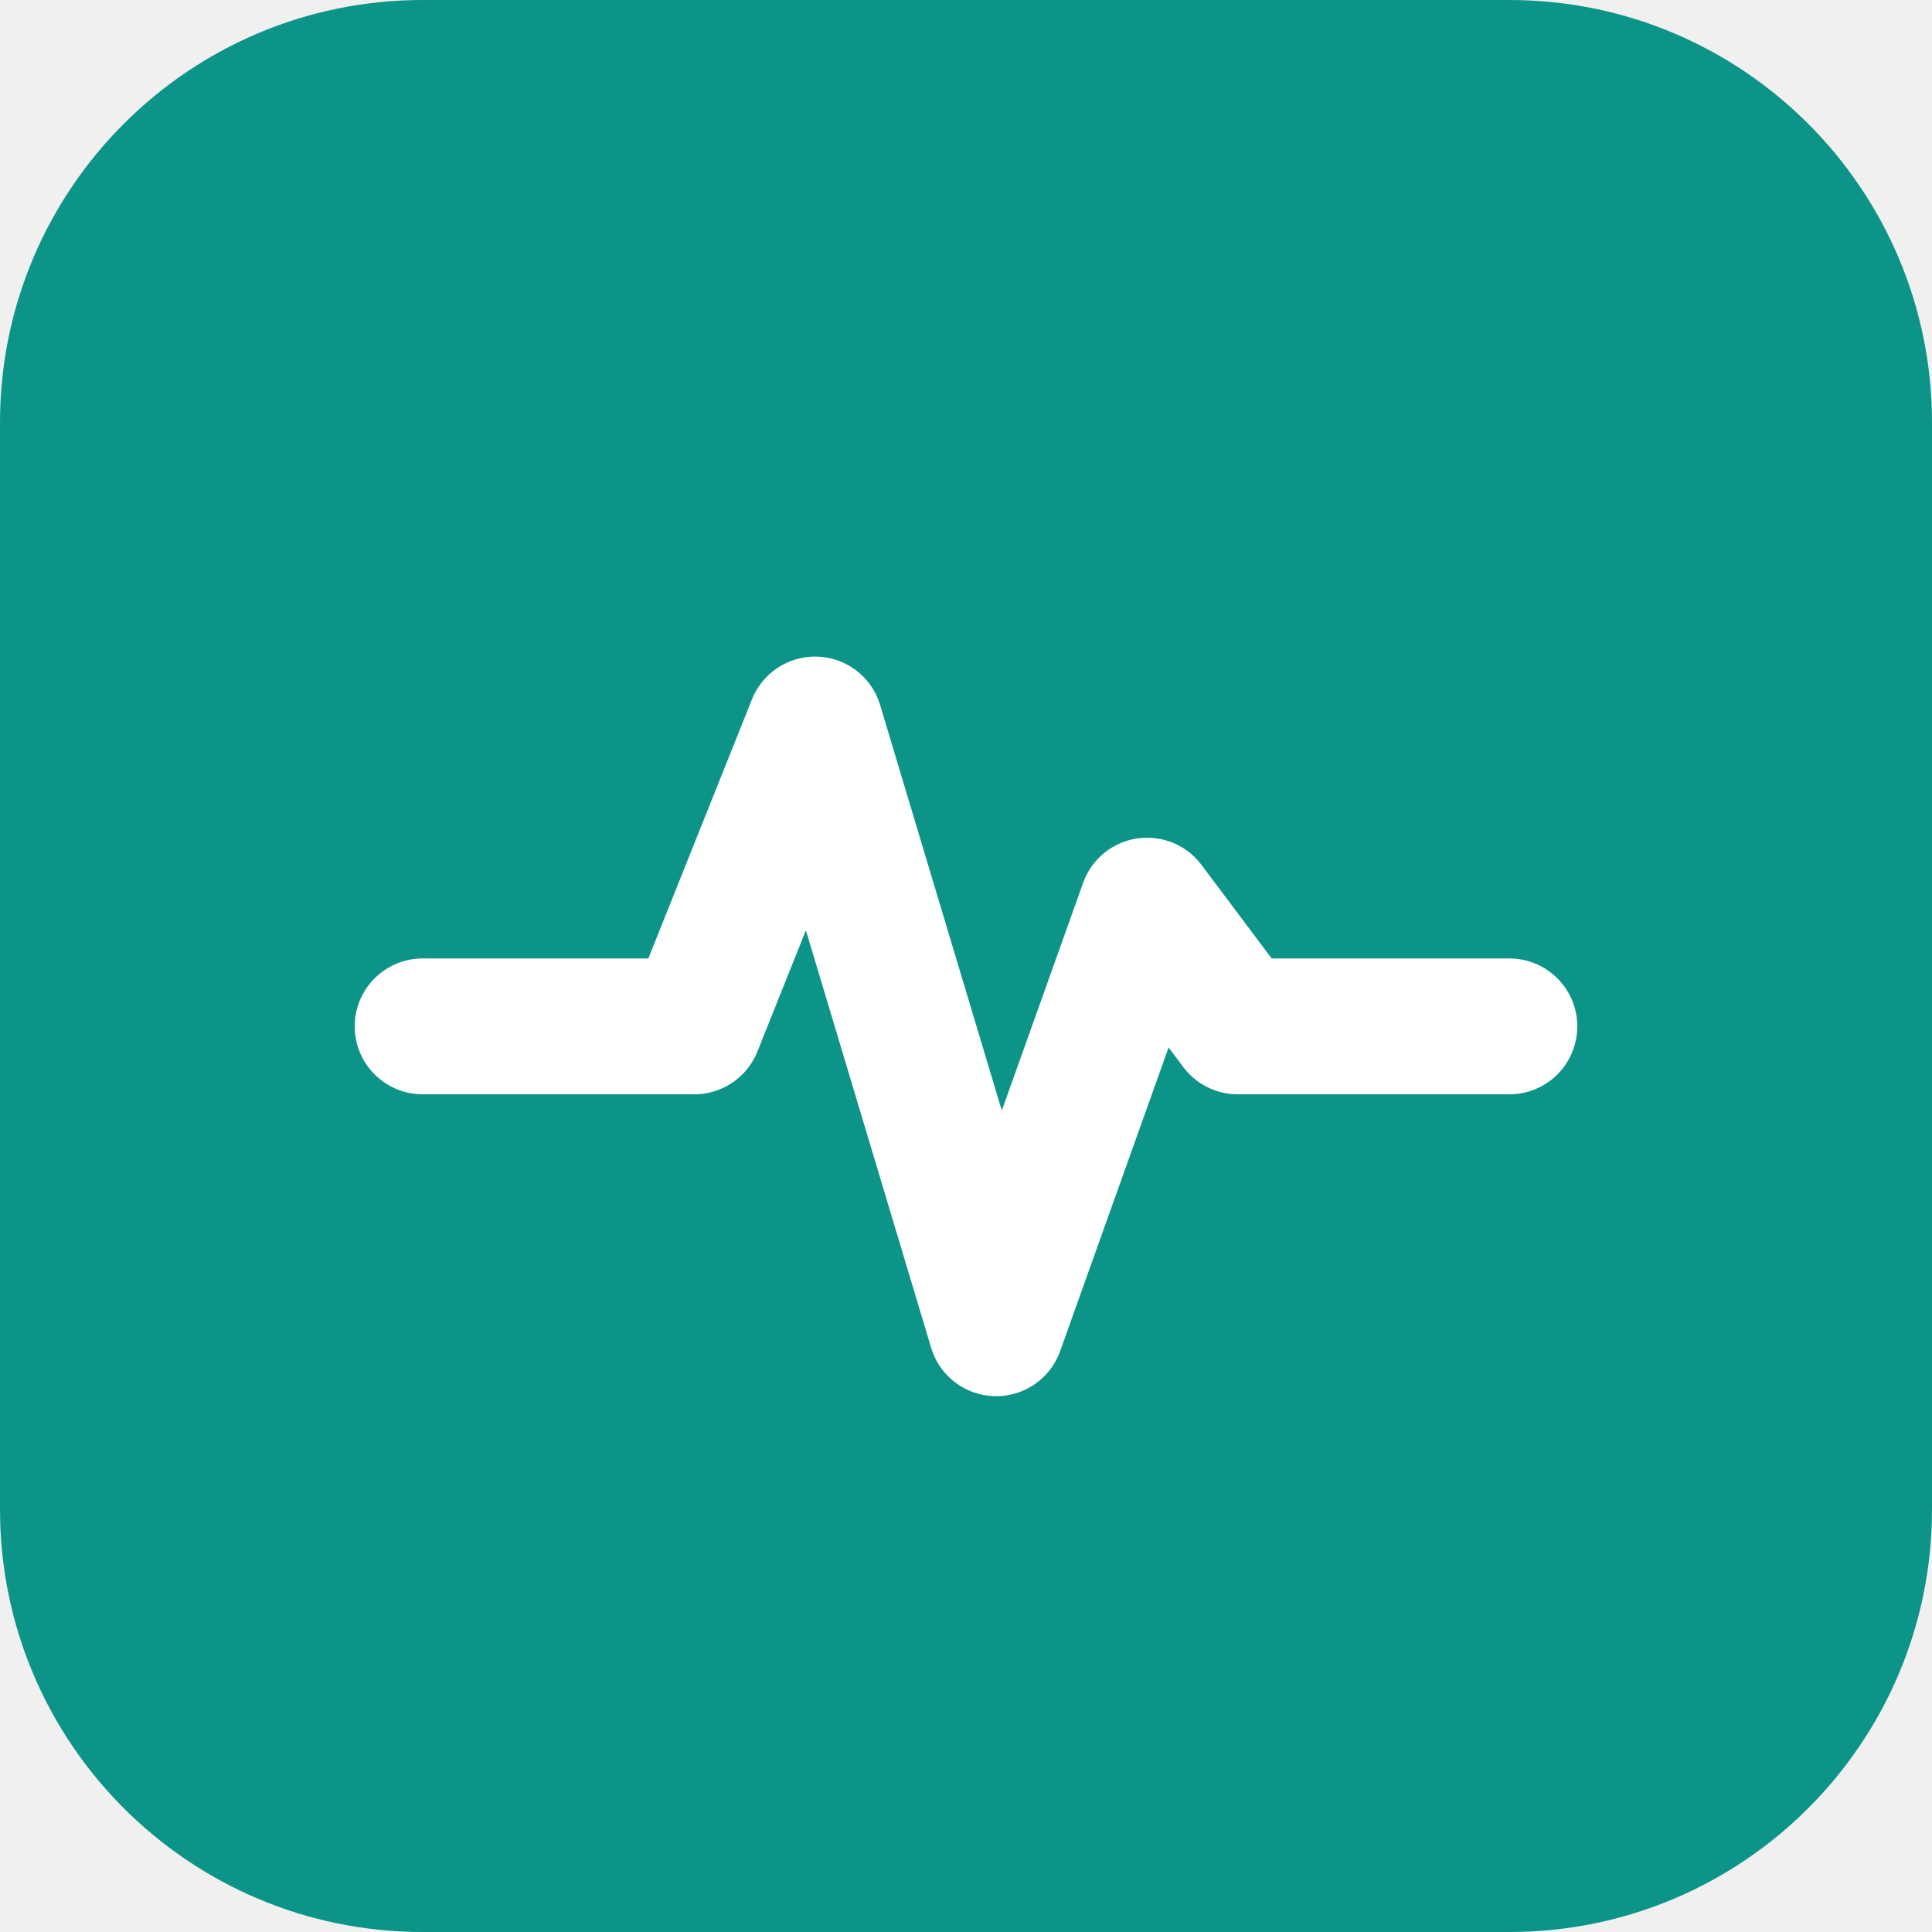
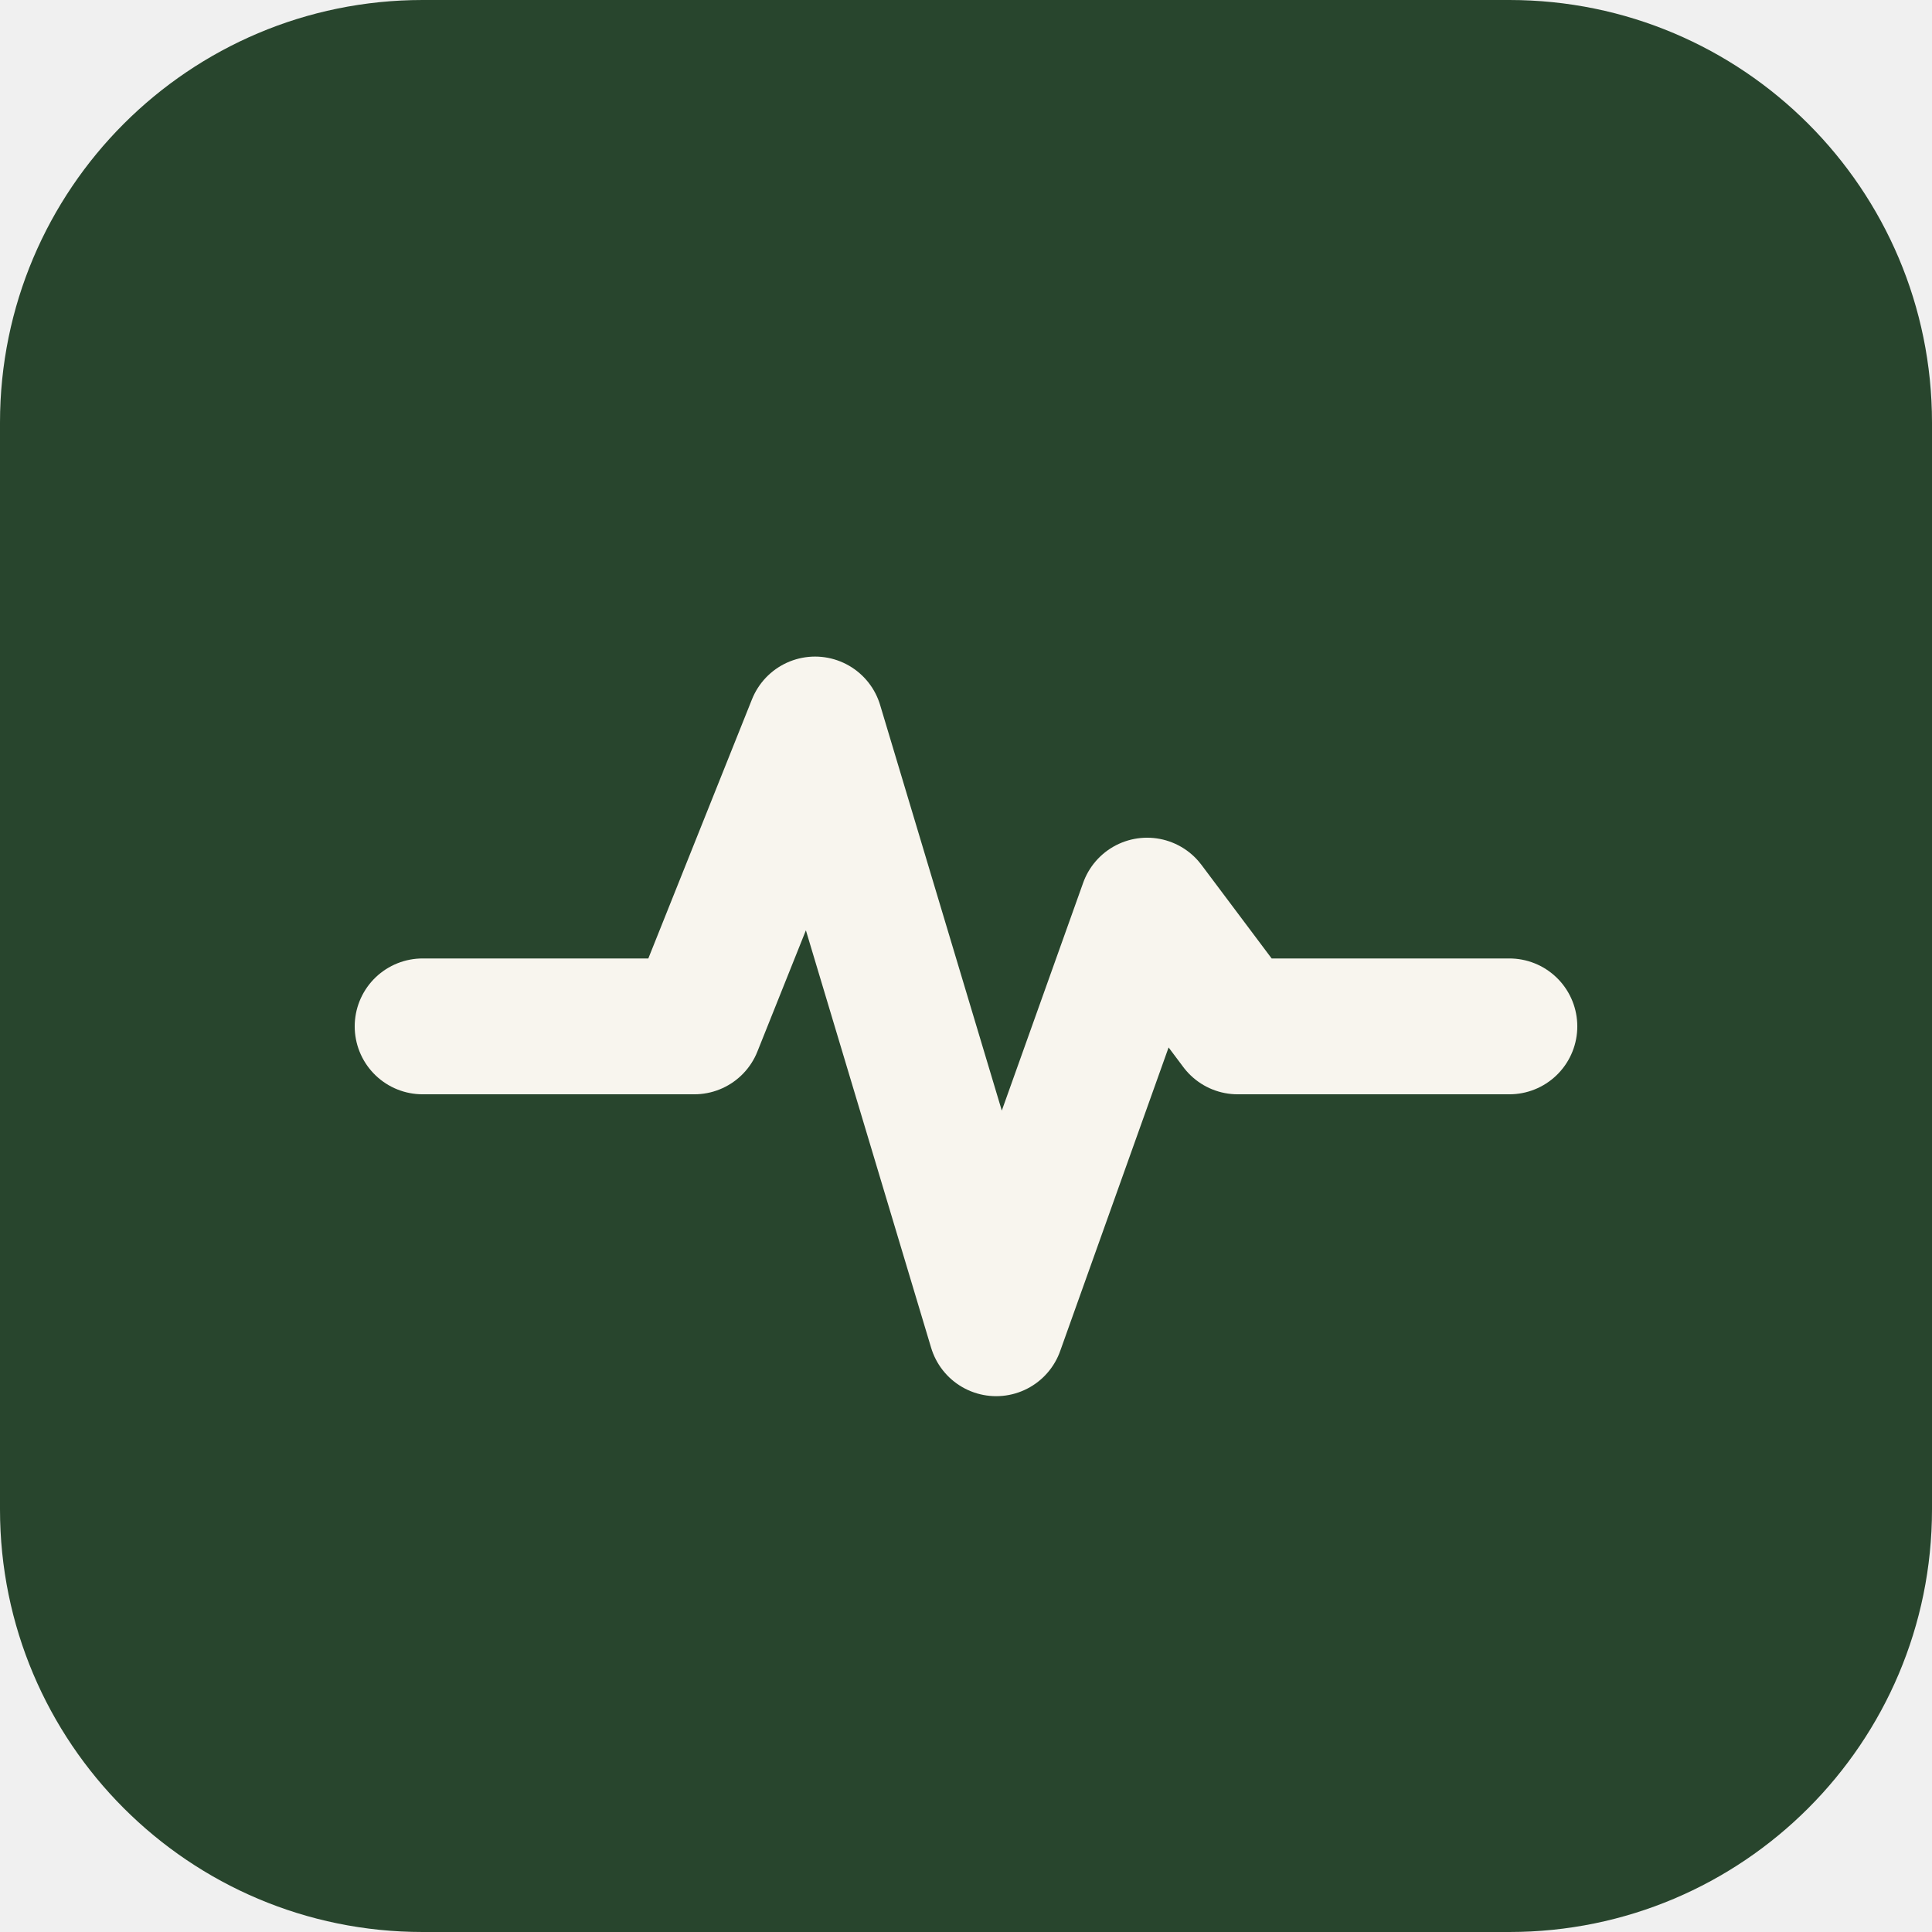
<svg xmlns="http://www.w3.org/2000/svg" viewBox="0 0 64 64">
-   <rect width="64" height="64" rx="14" fill="#0d9488" />
-   <path d="M14 34h9l4-10 6 20 5-14 3 4h9" fill="none" stroke="#fff" stroke-width="4.5" stroke-linecap="round" stroke-linejoin="round" />
+   <rect width="64" height="64" rx="14" fill="#28452d" />
+   <path d="M14 34h9l4-10 6 20 5-14 3 4h9" fill="none" stroke="#f8f5ee" stroke-width="4.5" stroke-linecap="round" stroke-linejoin="round" />
</svg>
